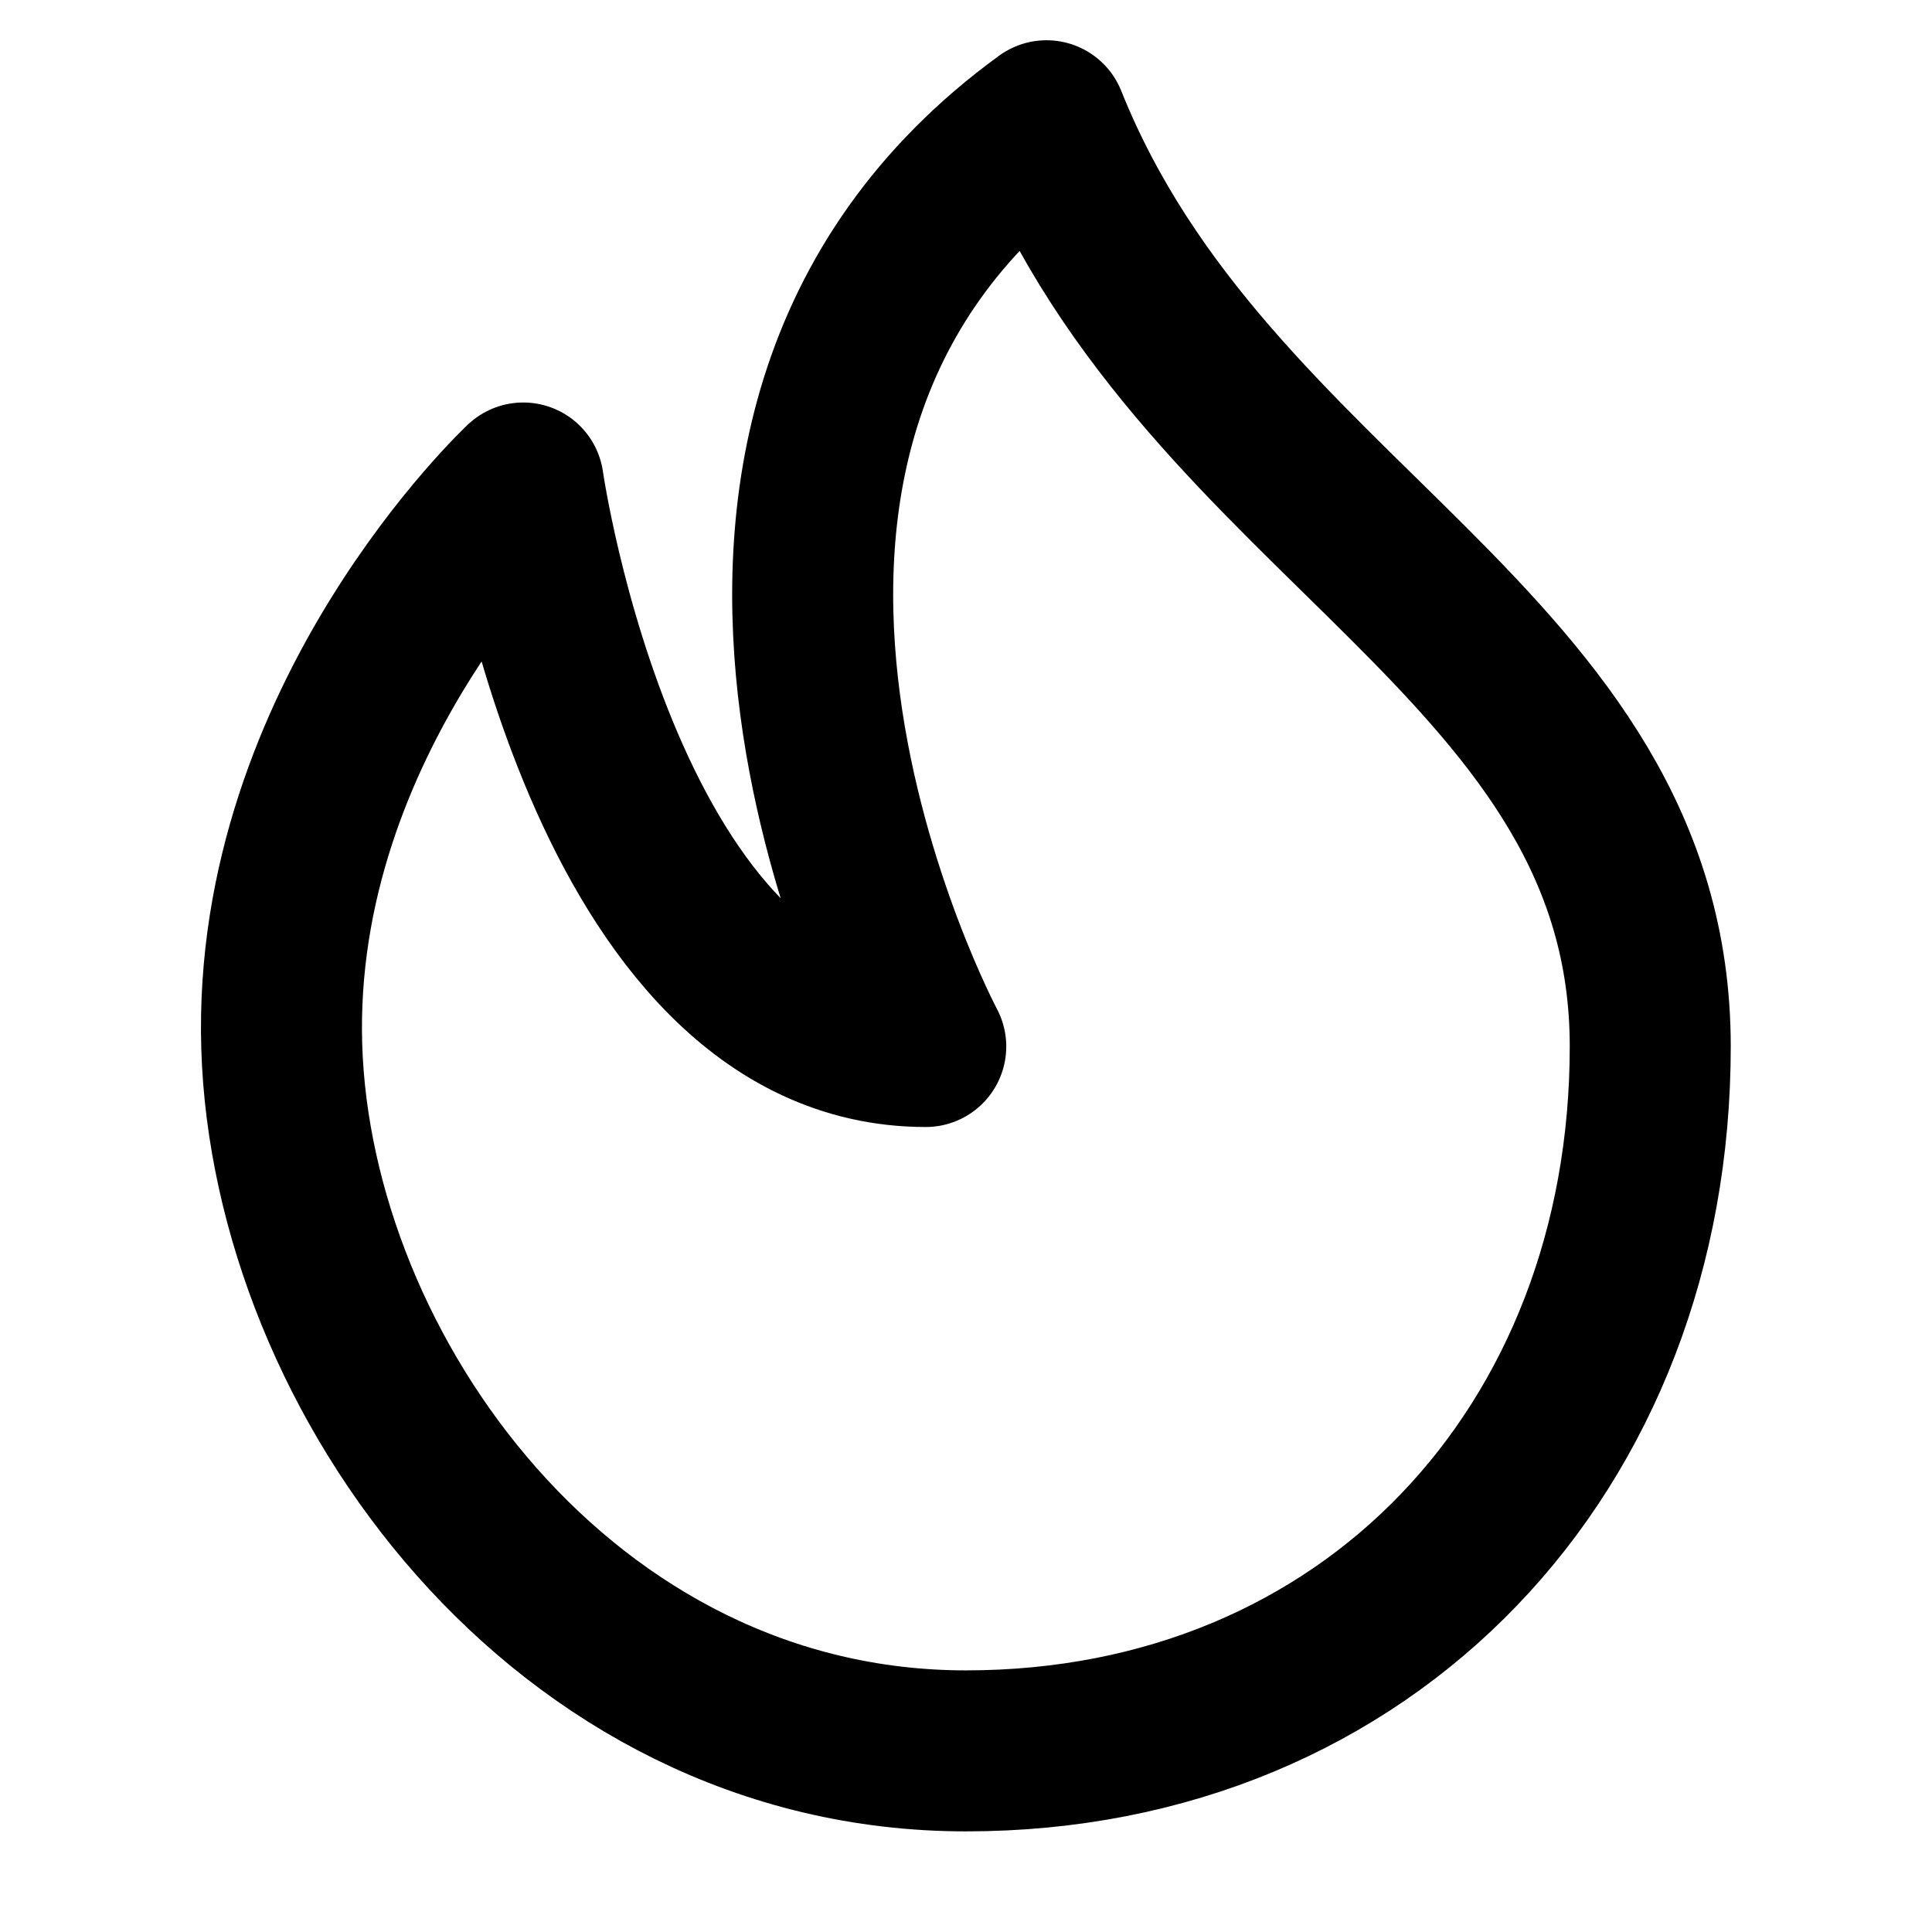
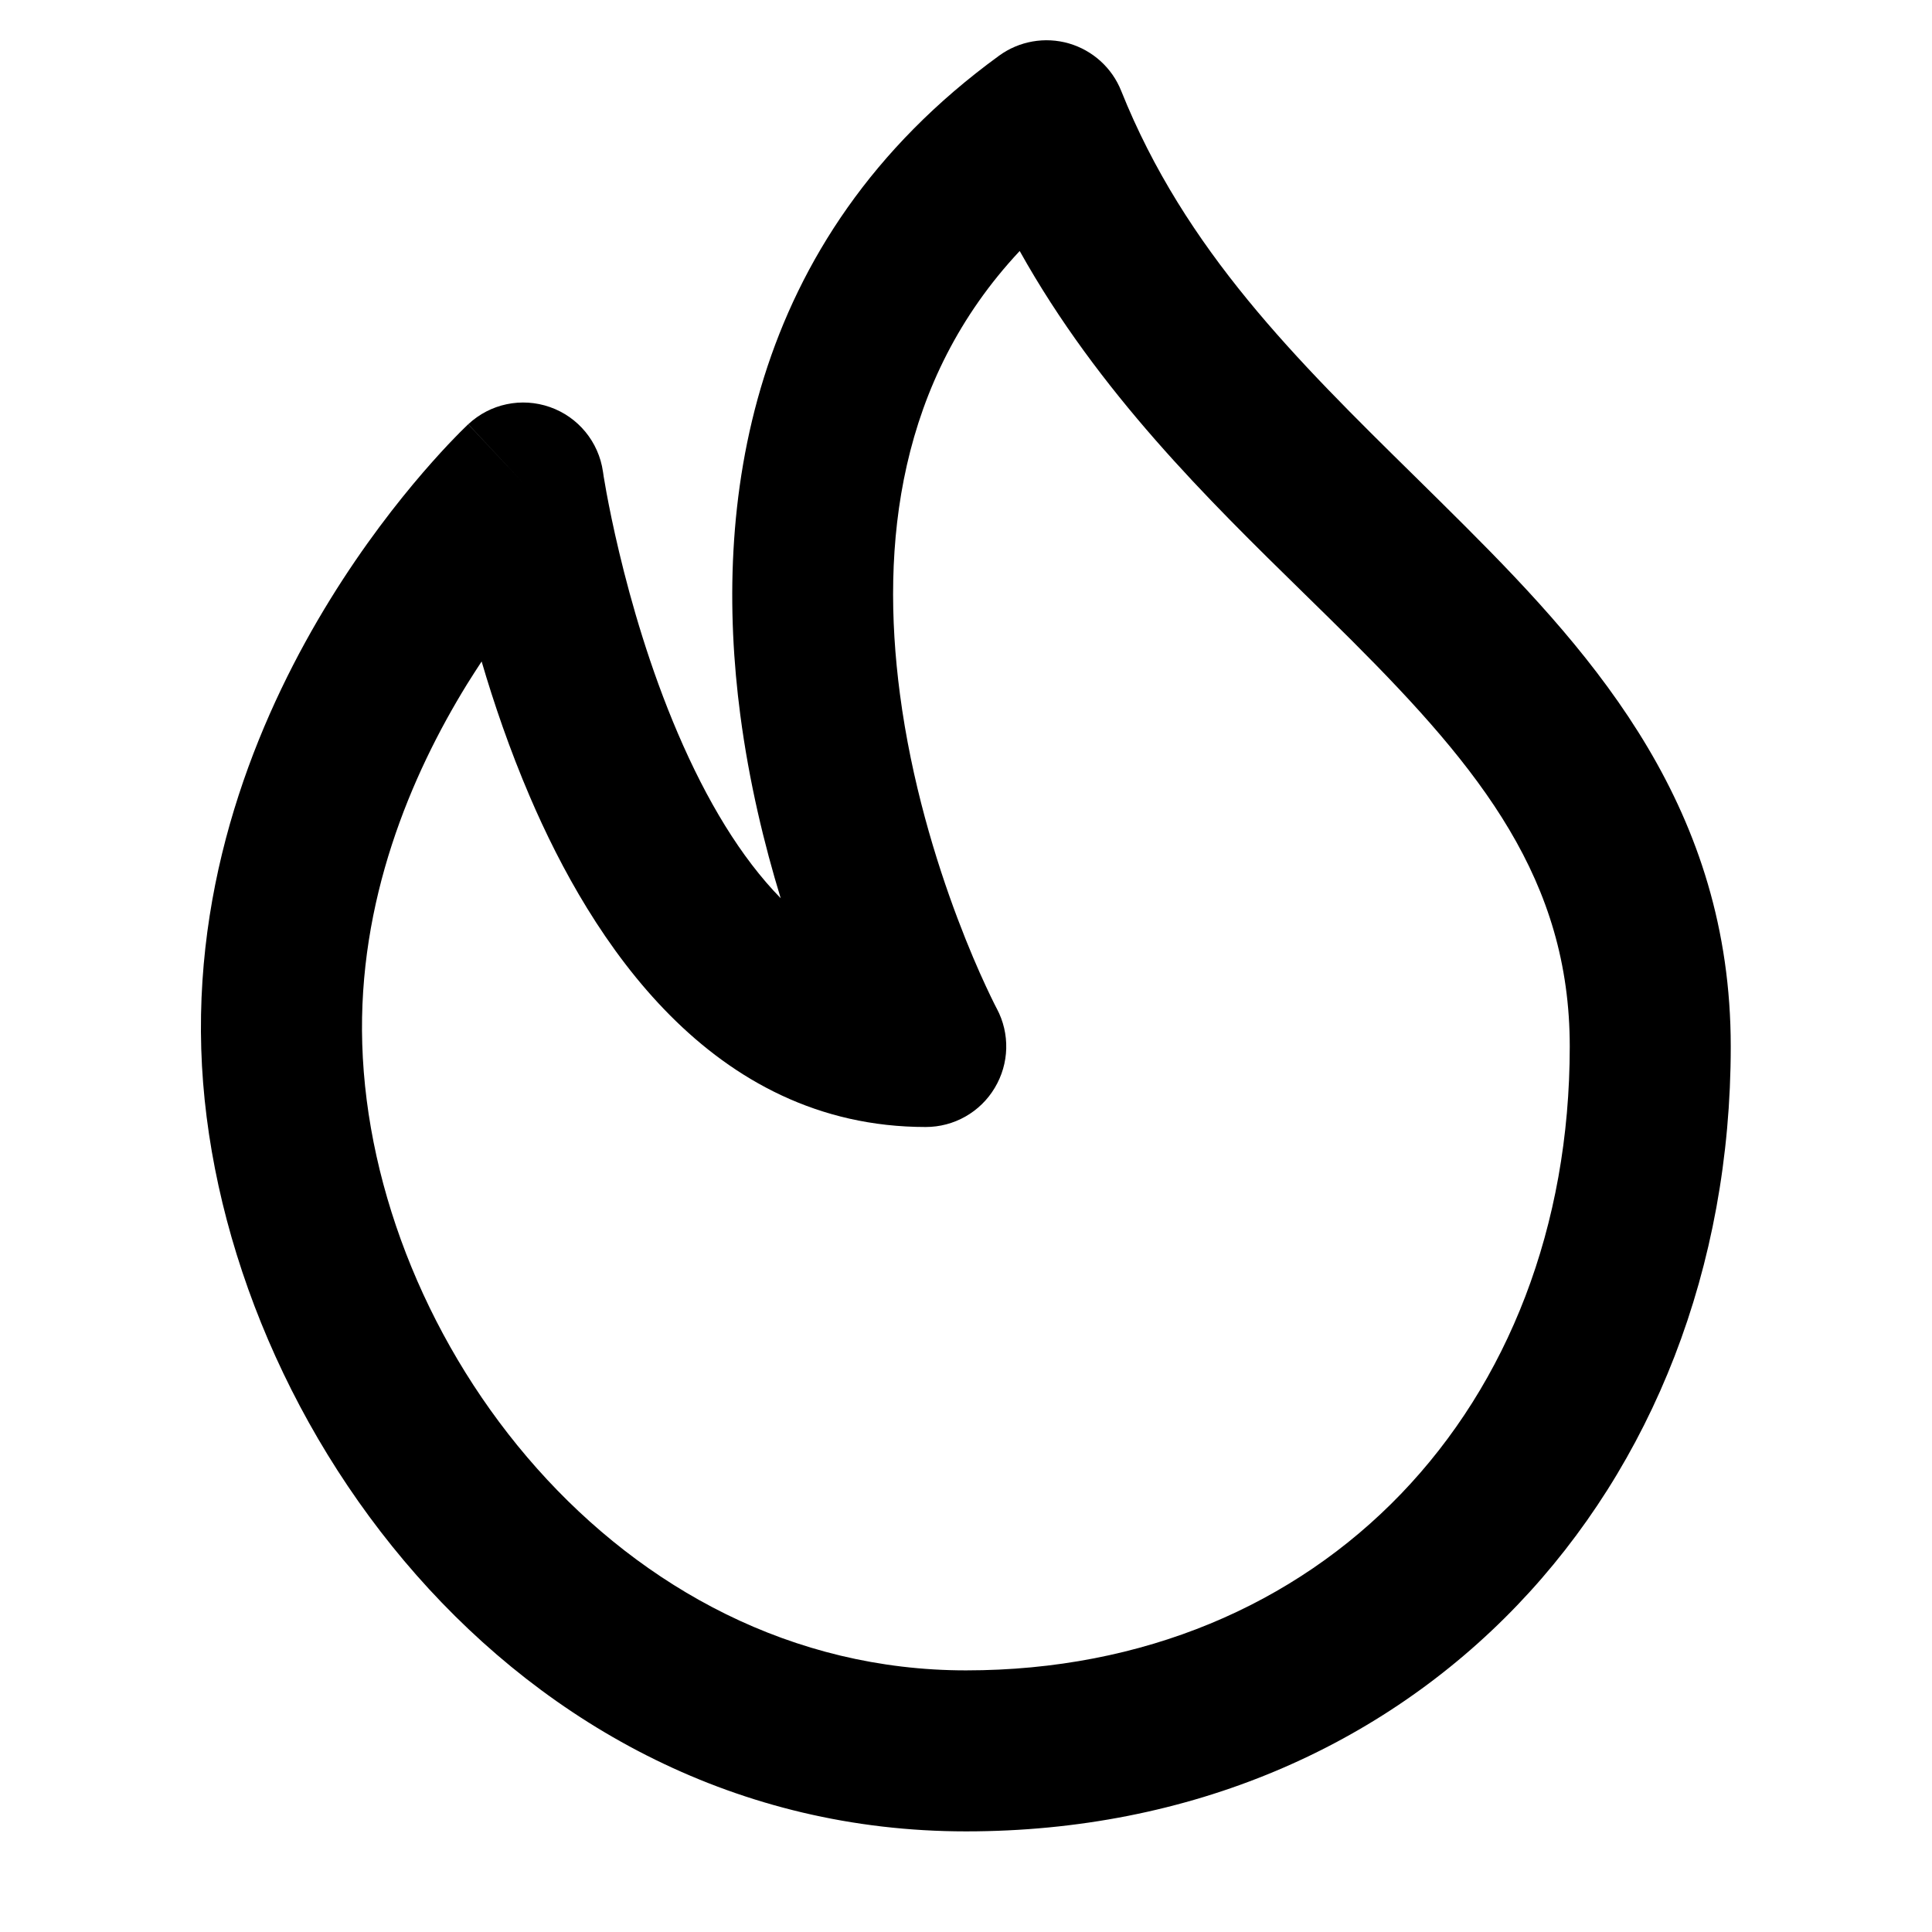
<svg xmlns="http://www.w3.org/2000/svg" width="24" height="24" viewBox="0 0 24 24" fill="none">
-   <path fill-rule="evenodd" clip-rule="evenodd" d="M3.5 13C3.624 17.077 7 21.75 12 21.75C17 21.75 20.5 18 20.5 13C20.5 8 15 6.5 13 1.5C7.5 5.5 11.5 13 11.5 13C7.5 13 6.5 6 6.5 6C6.5 6 3.376 8.923 3.5 13Z" stroke="black" stroke-width="2" stroke-linejoin="round" />
+   <path fill-rule="evenodd" clip-rule="evenodd" d="M13.277 0.539C13.573 0.625 13.814 0.842 13.928 1.129C14.721 3.11 16.109 4.475 17.579 5.921C17.787 6.126 17.997 6.333 18.207 6.543C19.849 8.185 21.5 10.065 21.5 13C21.5 18.513 17.59 22.75 12 22.75C6.324 22.75 2.637 17.5 2.5 13.03C2.43 10.729 3.276 8.785 4.102 7.446C4.518 6.772 4.938 6.237 5.256 5.868C5.416 5.683 5.55 5.538 5.648 5.438C5.697 5.387 5.736 5.348 5.765 5.32C5.779 5.306 5.791 5.294 5.8 5.286L5.81 5.276L5.814 5.272L5.816 5.271C5.816 5.271 5.817 5.27 6.5 6L5.817 5.27C6.089 5.015 6.48 4.933 6.832 5.057C7.183 5.18 7.437 5.489 7.49 5.858L7.492 5.87L7.499 5.919C7.507 5.964 7.518 6.032 7.534 6.12C7.567 6.297 7.618 6.553 7.692 6.862C7.84 7.484 8.074 8.3 8.419 9.106C8.778 9.945 9.203 10.652 9.698 11.158C9.495 10.494 9.306 9.718 9.196 8.88C8.858 6.31 9.25 2.991 12.412 0.691C12.661 0.51 12.981 0.454 13.277 0.539ZM12.383 12.53C12.548 12.84 12.538 13.213 12.357 13.514C12.177 13.816 11.851 14 11.5 14C8.828 14 7.342 11.671 6.581 9.894C6.332 9.313 6.135 8.736 5.983 8.217C5.924 8.307 5.864 8.4 5.804 8.496C5.1 9.638 4.445 11.194 4.5 12.97C4.612 16.654 7.676 20.75 12 20.75C16.41 20.75 19.5 17.487 19.5 13C19.5 10.935 18.401 9.565 16.793 7.957C16.601 7.765 16.401 7.57 16.196 7.369C15.007 6.205 13.648 4.875 12.667 3.118C11.157 4.731 10.935 6.766 11.179 8.62C11.322 9.709 11.625 10.694 11.896 11.412C12.031 11.77 12.156 12.056 12.246 12.249C12.291 12.346 12.327 12.42 12.351 12.468C12.363 12.491 12.372 12.509 12.377 12.519L12.383 12.53Z" fill="black" />
</svg>
